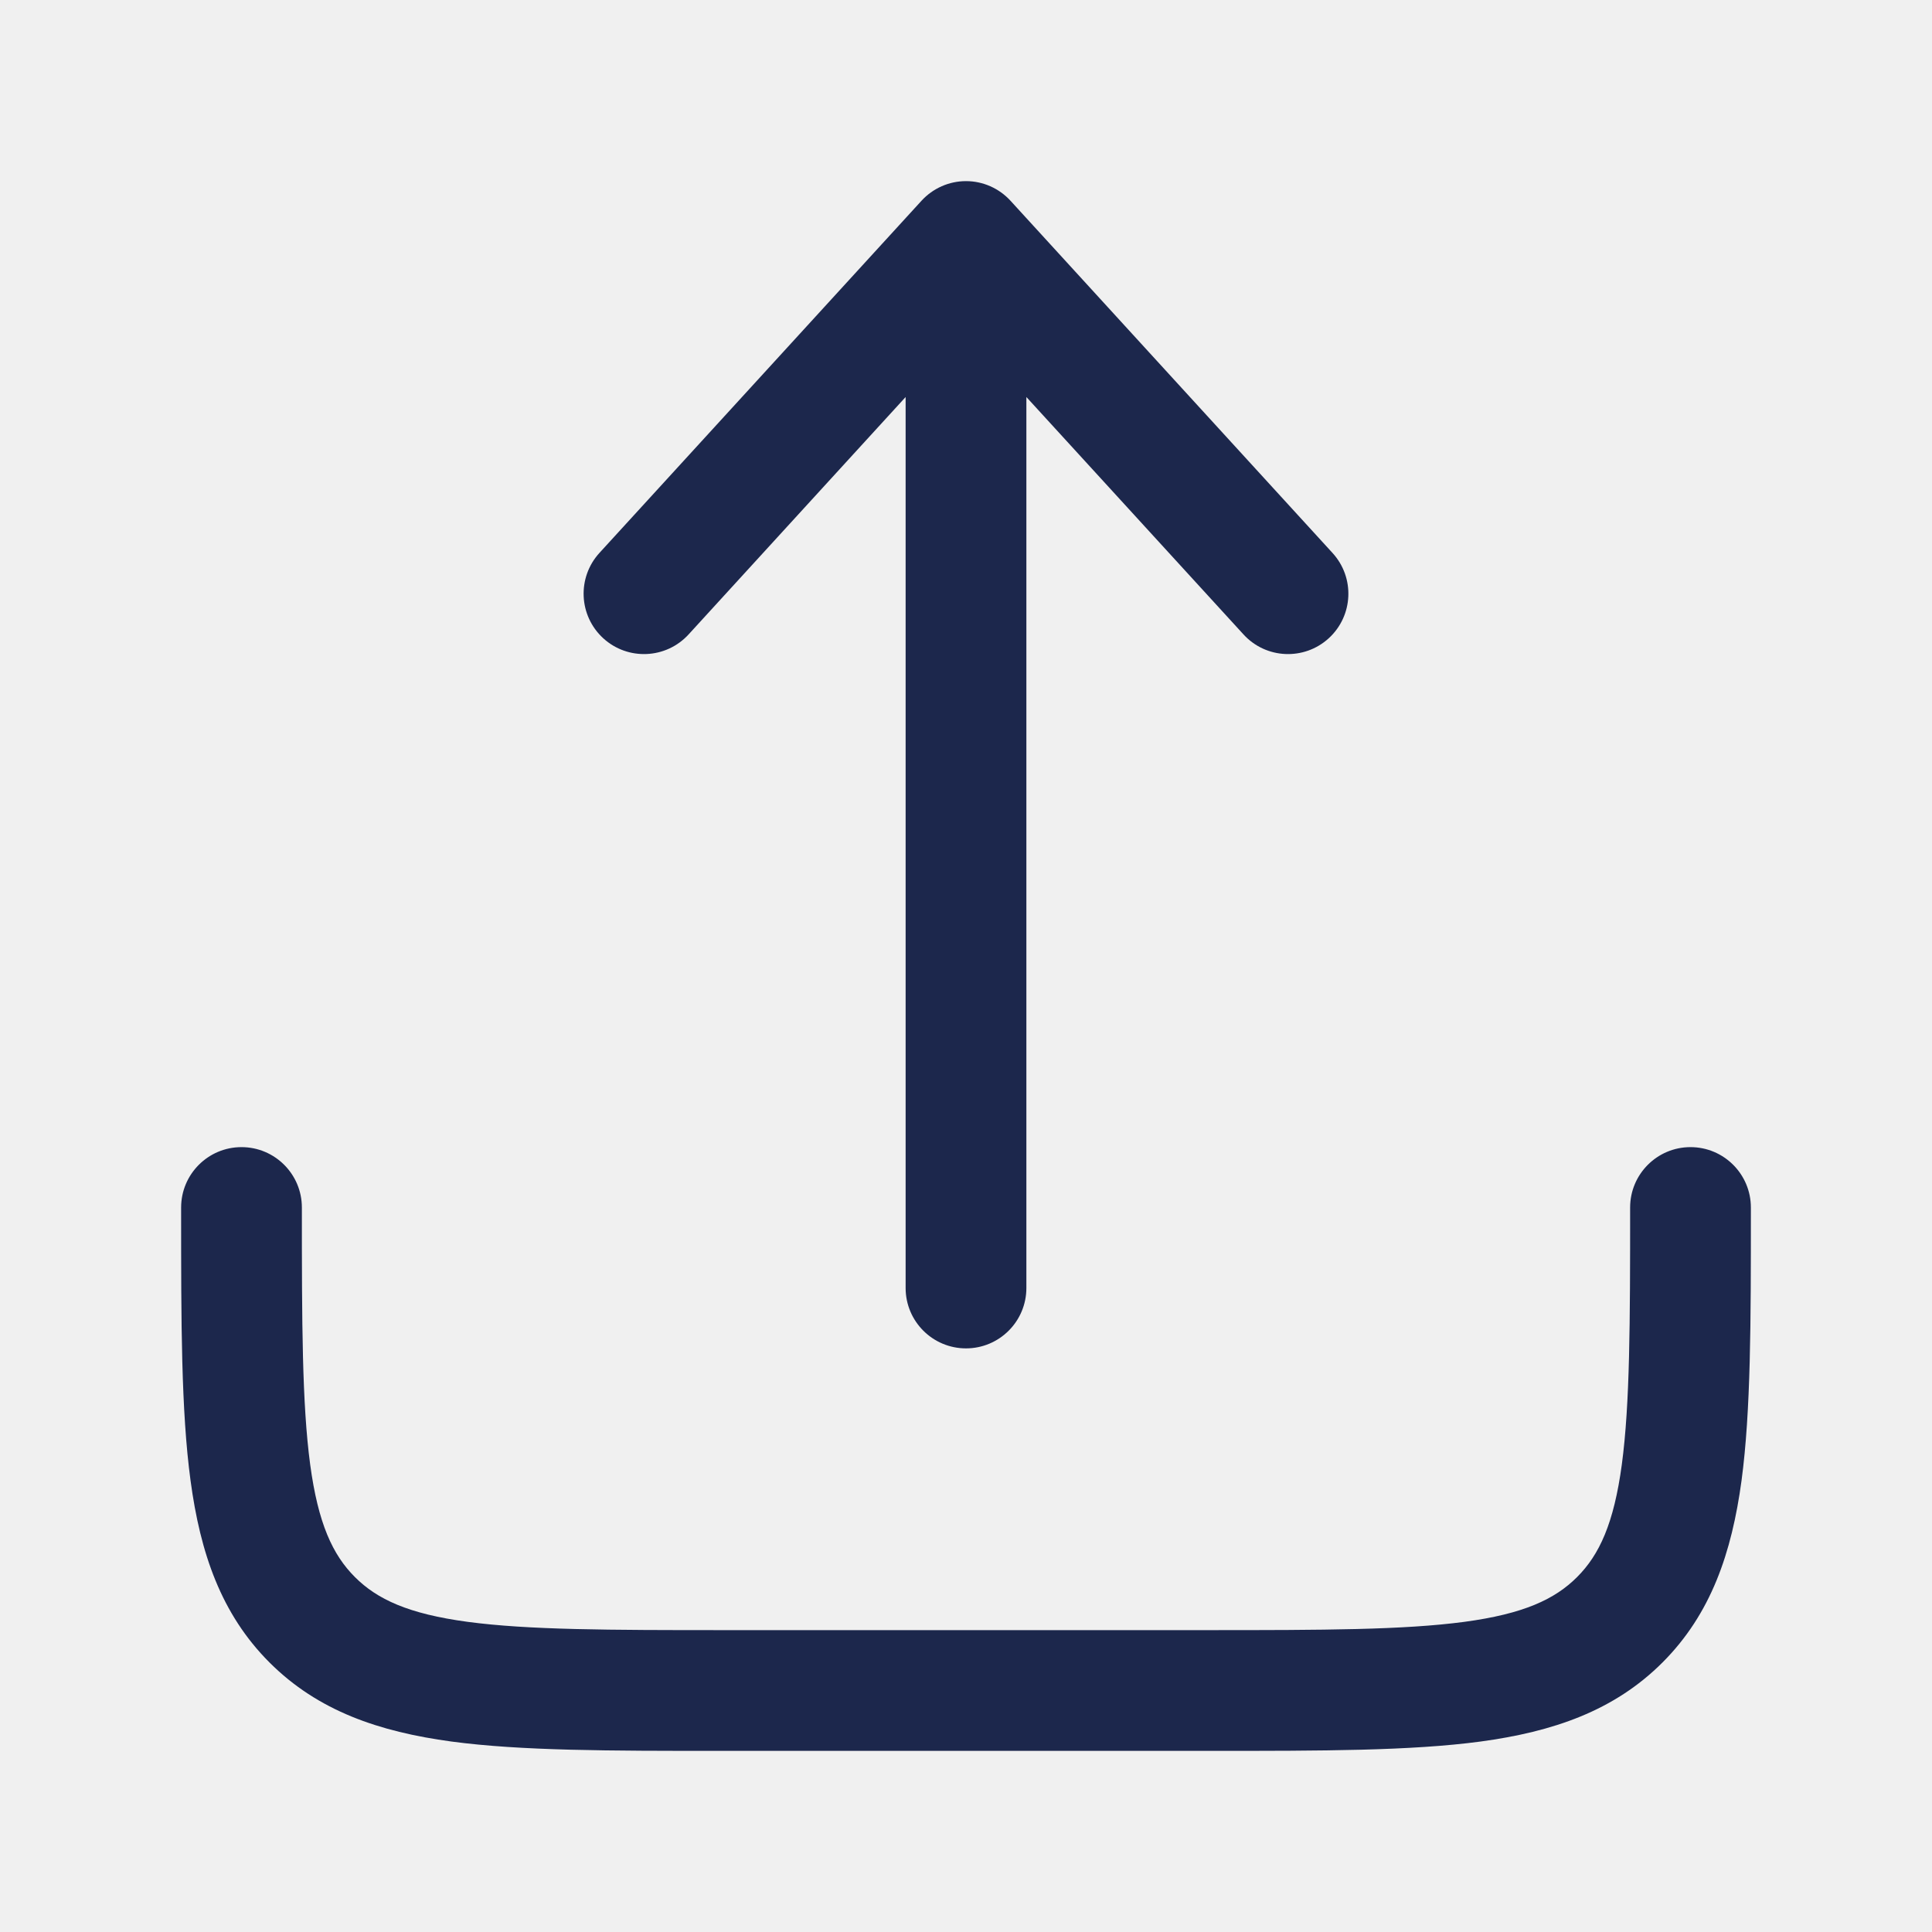
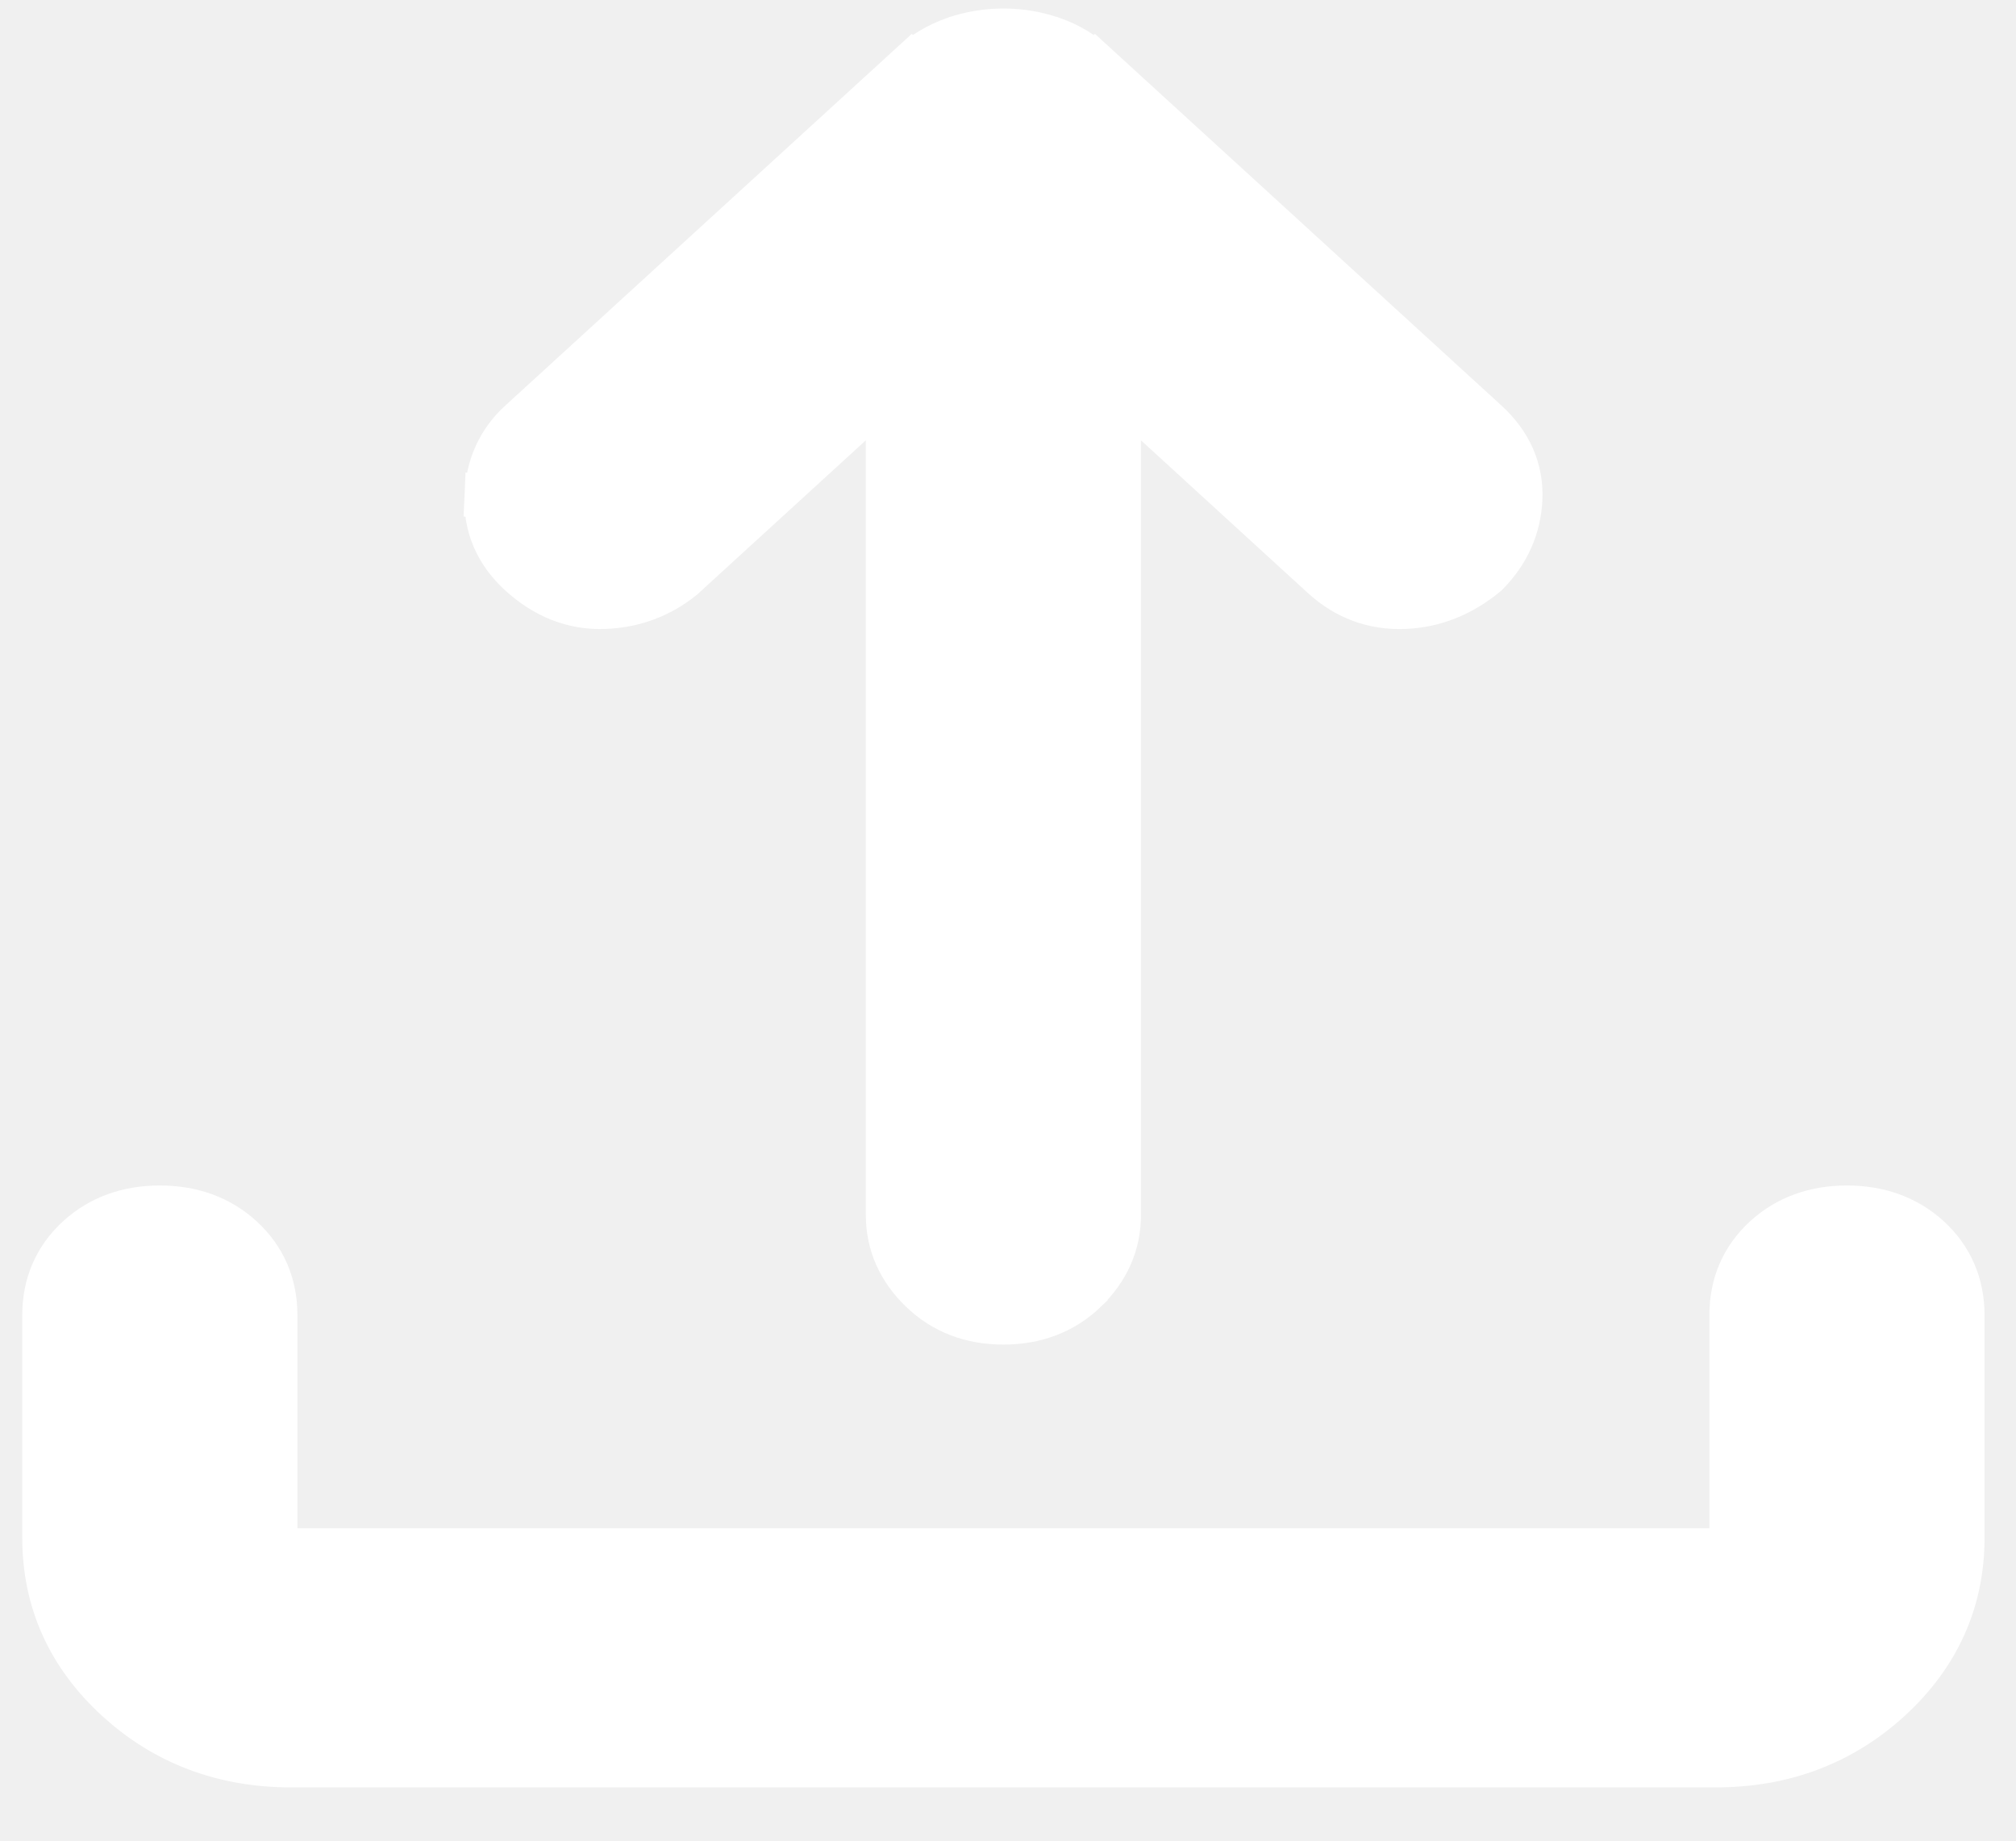
- <svg xmlns="http://www.w3.org/2000/svg" width="800px" height="800px" viewBox="0 0 24 24" fill="none">
-   <path d="M12.553 2.494C12.411 2.339 12.211 2.25 12 2.25C11.789 2.25 11.589 2.339 11.447 2.494L7.446 6.869C7.167 7.175 7.188 7.649 7.494 7.929C7.8 8.208 8.274 8.187 8.554 7.881L11.25 4.932V16C11.25 16.414 11.586 16.75 12 16.75C12.414 16.75 12.75 16.414 12.75 16V4.932L15.447 7.881C15.726 8.187 16.2 8.208 16.506 7.929C16.812 7.649 16.833 7.175 16.553 6.869L12.553 2.494Z" fill="#1C274C" />
-   <path d="M3.75 15C3.75 14.586 3.414 14.25 3 14.25C2.586 14.25 2.25 14.586 2.25 15V15.055C2.25 16.422 2.25 17.525 2.367 18.392C2.488 19.292 2.746 20.05 3.348 20.652C3.95 21.254 4.708 21.512 5.608 21.634C6.475 21.75 7.578 21.75 8.945 21.75H15.055C16.422 21.75 17.525 21.75 18.392 21.634C19.292 21.512 20.05 21.254 20.652 20.652C21.254 20.05 21.512 19.292 21.634 18.392C21.75 17.525 21.75 16.422 21.75 15.055V15C21.75 14.586 21.414 14.25 21 14.25C20.586 14.25 20.25 14.586 20.25 15C20.25 16.435 20.248 17.436 20.147 18.192C20.048 18.926 19.868 19.314 19.591 19.591C19.314 19.868 18.926 20.048 18.192 20.147C17.436 20.248 16.435 20.25 15 20.25H9C7.565 20.25 6.563 20.248 5.808 20.147C5.074 20.048 4.686 19.868 4.409 19.591C4.132 19.314 3.952 18.926 3.853 18.192C3.752 17.436 3.75 16.435 3.75 15Z" fill="#1C274C" />
+ <svg xmlns="http://www.w3.org/2000/svg" width="23" height="21" viewBox="0 0 23 21" fill="none">
+   <path d="M5.798 5.665L5.549 5.653C5.533 6.005 5.667 6.309 5.932 6.551C6.211 6.806 6.535 6.939 6.894 6.926L6.895 6.926C7.232 6.913 7.534 6.802 7.791 6.593L7.797 6.588L7.802 6.583L10.128 4.456V13.862C10.128 14.197 10.261 14.488 10.508 14.726C10.761 14.972 11.081 15.09 11.447 15.09C11.814 15.09 12.134 14.972 12.388 14.727L12.388 14.726C12.634 14.488 12.767 14.196 12.767 13.862V4.456L15.092 6.583C15.354 6.822 15.667 6.939 16.019 6.926L16.02 6.926C16.364 6.913 16.677 6.786 16.953 6.559L16.963 6.55L16.973 6.54C17.204 6.303 17.332 6.018 17.347 5.693L17.347 5.693C17.362 5.349 17.224 5.052 16.963 4.813L12.507 0.739L12.34 0.921L12.507 0.739C12.363 0.607 12.198 0.508 12.013 0.442L12.013 0.442L12.011 0.442C11.83 0.379 11.641 0.347 11.447 0.347C11.253 0.347 11.065 0.379 10.884 0.442L10.883 0.442C10.698 0.508 10.531 0.607 10.387 0.739L10.555 0.922L10.387 0.739L5.932 4.813C5.69 5.034 5.563 5.32 5.549 5.654L5.798 5.665ZM5.798 5.665C5.786 5.937 5.887 6.171 6.101 6.366C6.338 6.583 6.6 6.687 6.885 6.676L10.967 0.678C10.812 0.733 10.675 0.814 10.556 0.923L6.101 4.997C5.91 5.171 5.81 5.394 5.798 5.665ZM20.136 14.117L20.135 14.118C19.88 14.352 19.752 14.653 19.752 15.003V17.544C19.751 17.549 19.741 17.575 19.691 17.622C19.625 17.681 19.587 17.686 19.574 17.686H3.32C3.307 17.686 3.269 17.681 3.204 17.622C3.153 17.575 3.144 17.549 3.143 17.544V15.003C3.143 14.653 3.014 14.351 2.758 14.117C2.504 13.885 2.186 13.775 1.823 13.775C1.461 13.775 1.143 13.885 0.889 14.117C0.633 14.351 0.504 14.653 0.504 15.003V17.545C0.504 18.27 0.785 18.89 1.334 19.392C1.882 19.893 2.549 20.142 3.32 20.142H19.574C20.346 20.142 21.013 19.893 21.561 19.392C22.109 18.89 22.391 18.27 22.391 17.545V15.003C22.391 14.653 22.262 14.352 22.008 14.118L22.007 14.117C21.752 13.885 21.434 13.775 21.071 13.775C20.709 13.775 20.39 13.885 20.136 14.117Z" fill="white" stroke="white" stroke-width="0.5" />
</svg>
